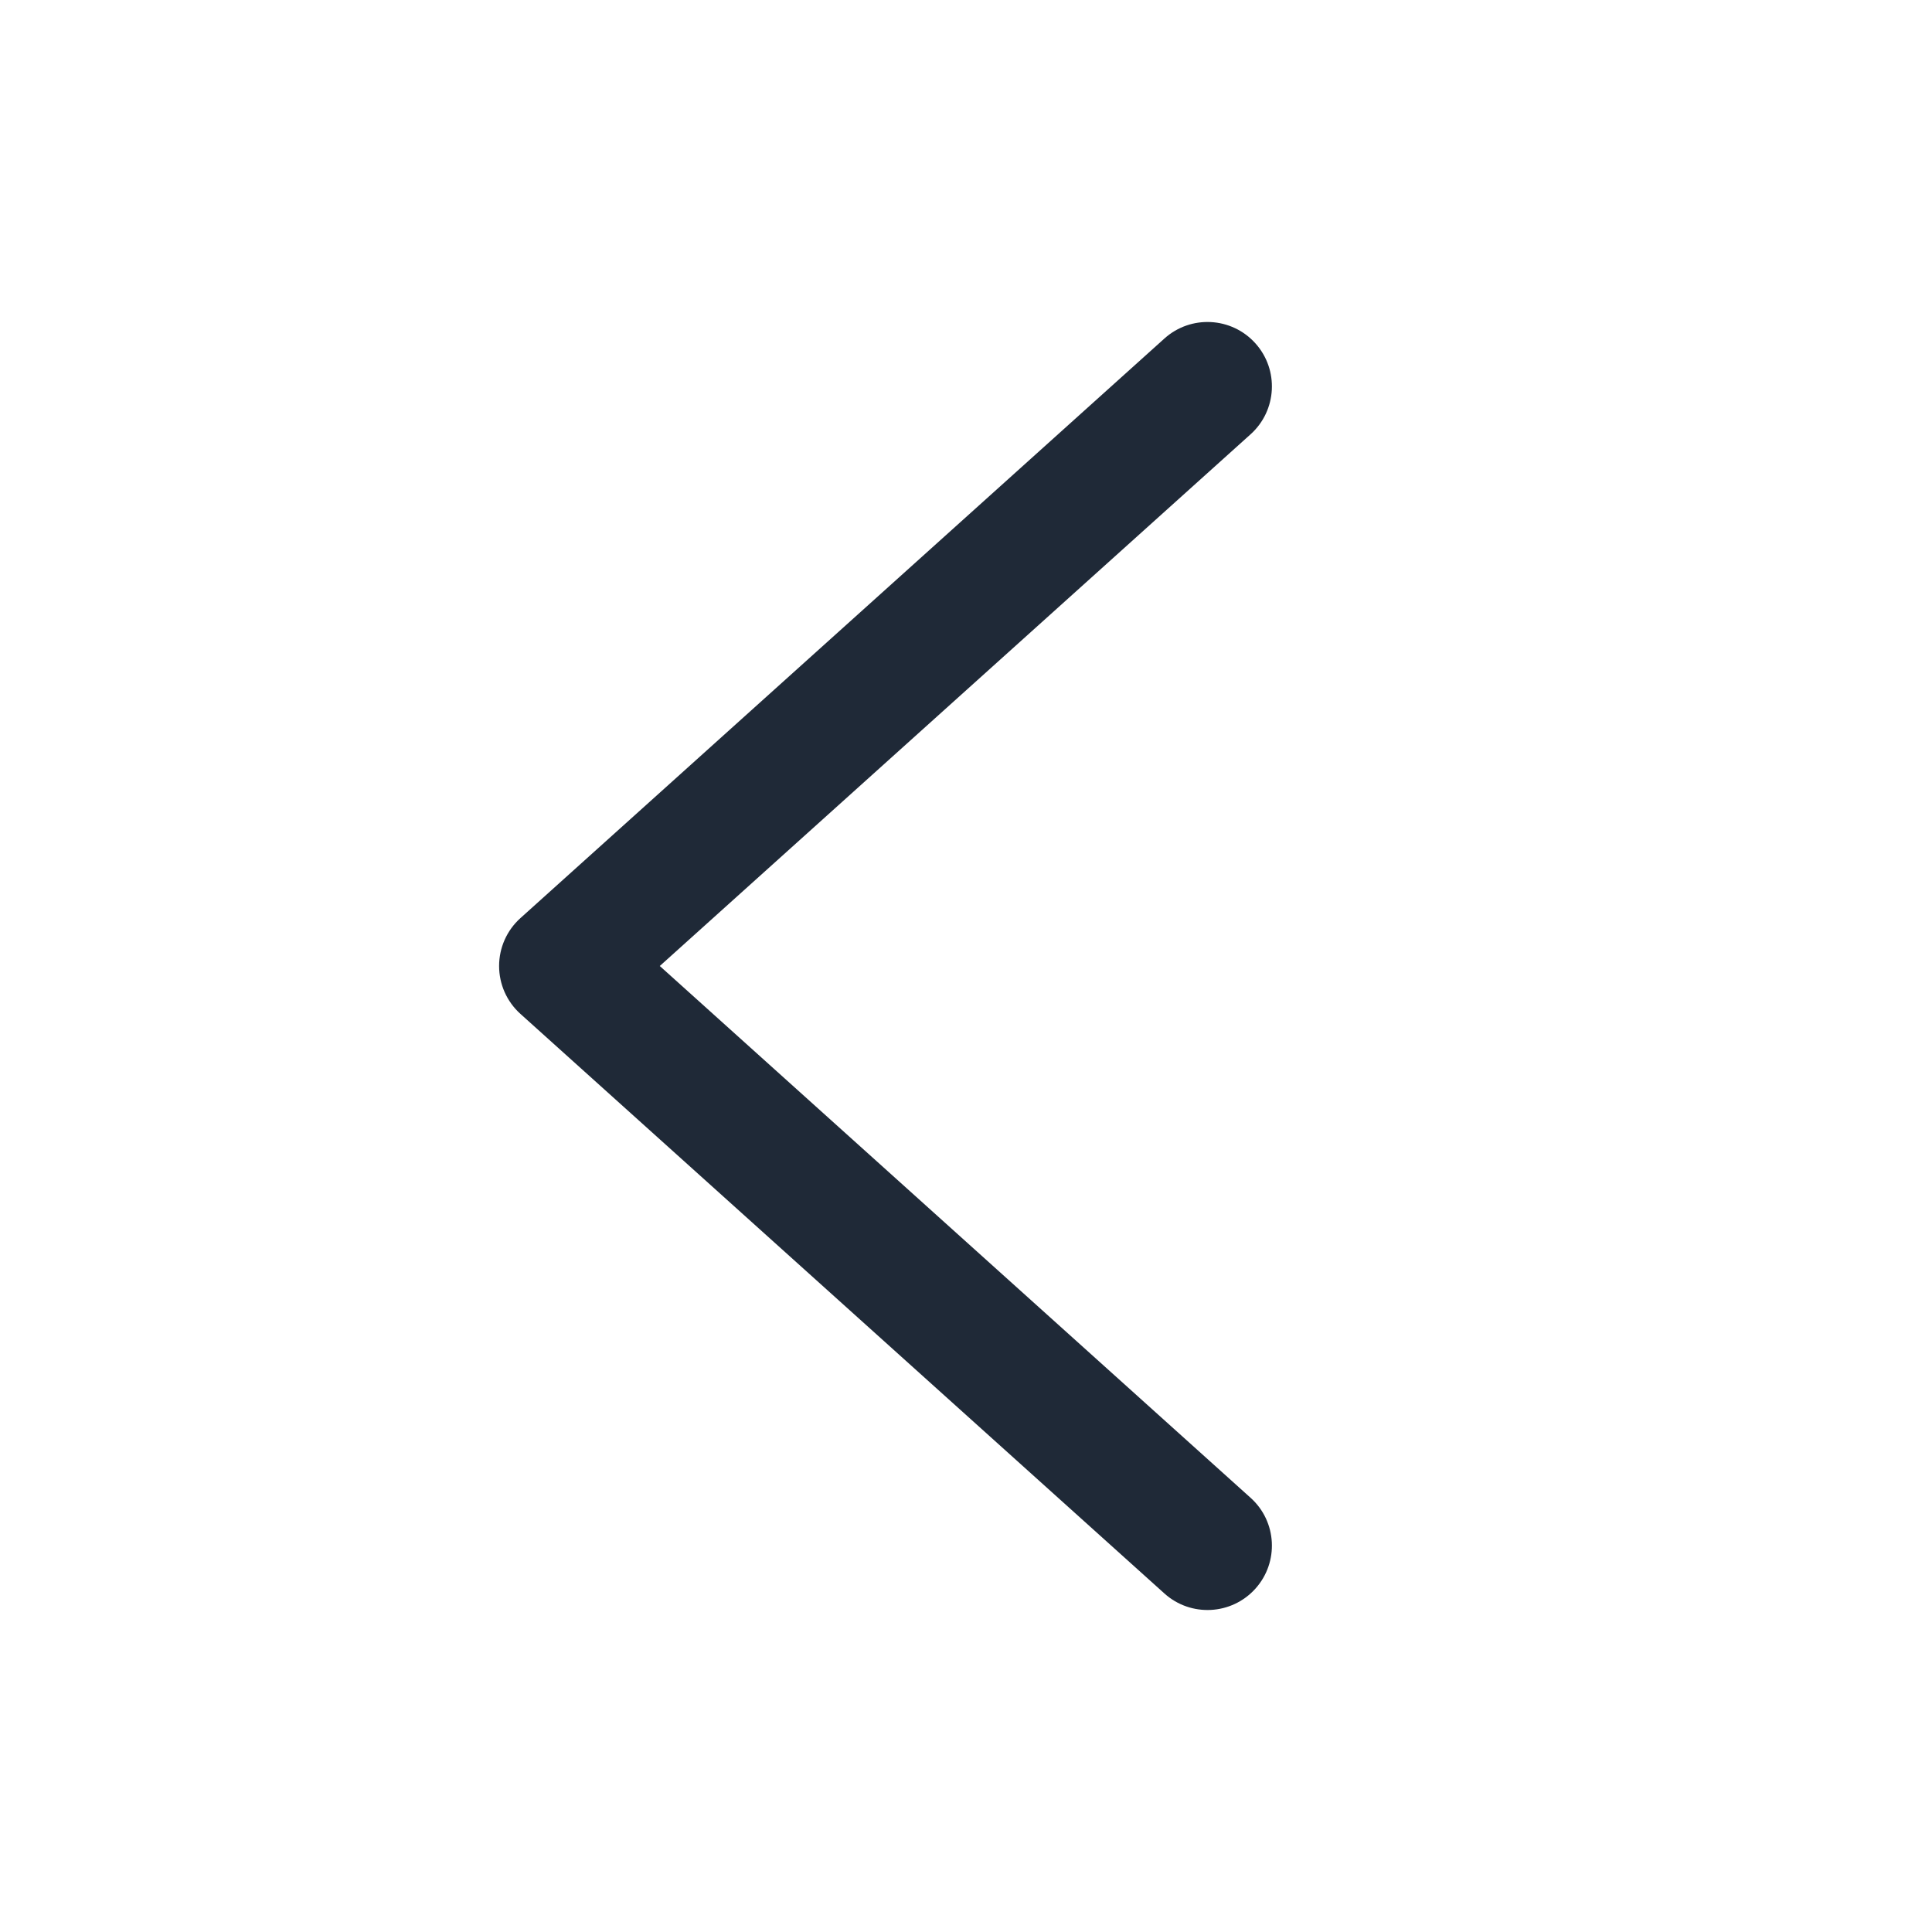
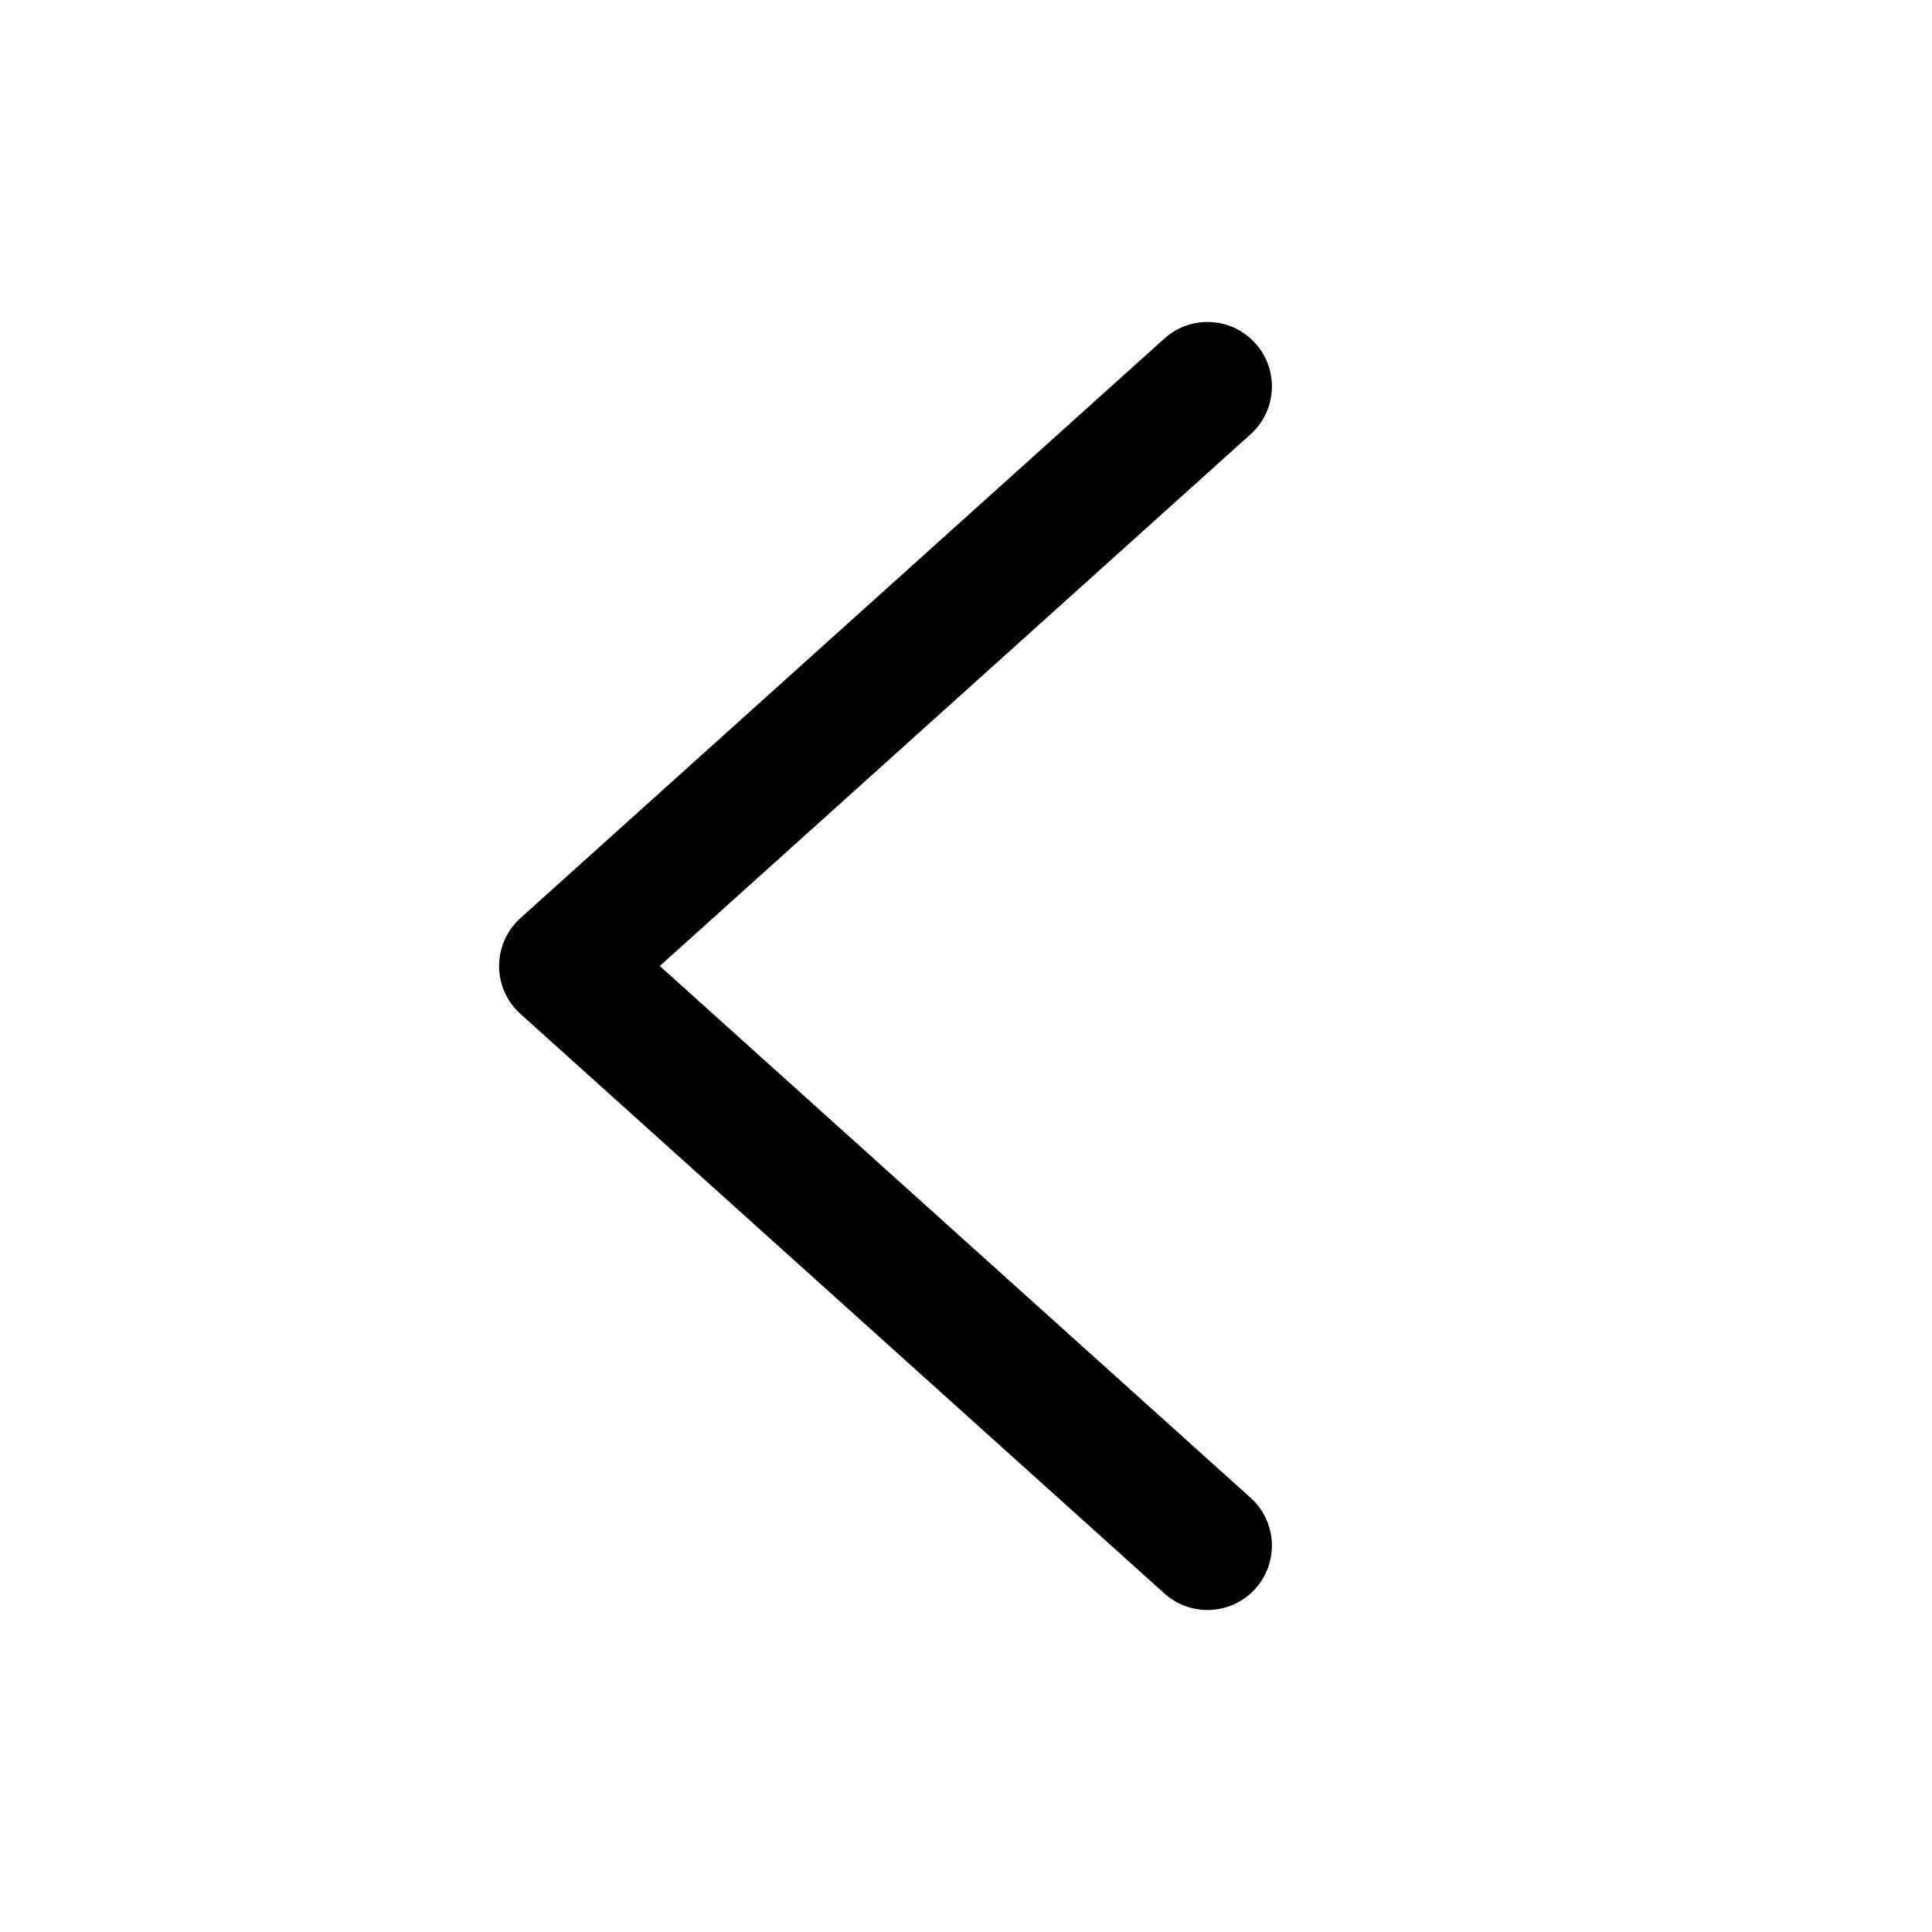
<svg xmlns="http://www.w3.org/2000/svg" width="24" height="24" viewBox="0 0 24 24" fill="none">
-   <path fill-rule="evenodd" clip-rule="evenodd" d="M15.595 19.735C15.299 20.064 14.793 20.09 14.465 19.795L6.465 12.595C6.296 12.443 6.2 12.227 6.2 12C6.2 11.773 6.296 11.557 6.465 11.405L14.465 4.205C14.793 3.91 15.299 3.936 15.595 4.265C15.89 4.593 15.864 5.099 15.535 5.395L8.196 12L15.535 18.606C15.864 18.901 15.89 19.407 15.595 19.735Z" fill="#1F2937" />
+   <path fill-rule="evenodd" clip-rule="evenodd" d="M15.595 19.735C15.299 20.064 14.793 20.09 14.465 19.795L6.465 12.595C6.296 12.443 6.2 12.227 6.2 12C6.2 11.773 6.296 11.557 6.465 11.405L14.465 4.205C14.793 3.91 15.299 3.936 15.595 4.265C15.89 4.593 15.864 5.099 15.535 5.395L8.196 12L15.535 18.606C15.864 18.901 15.89 19.407 15.595 19.735Z" fill="currentColor" />
</svg>
